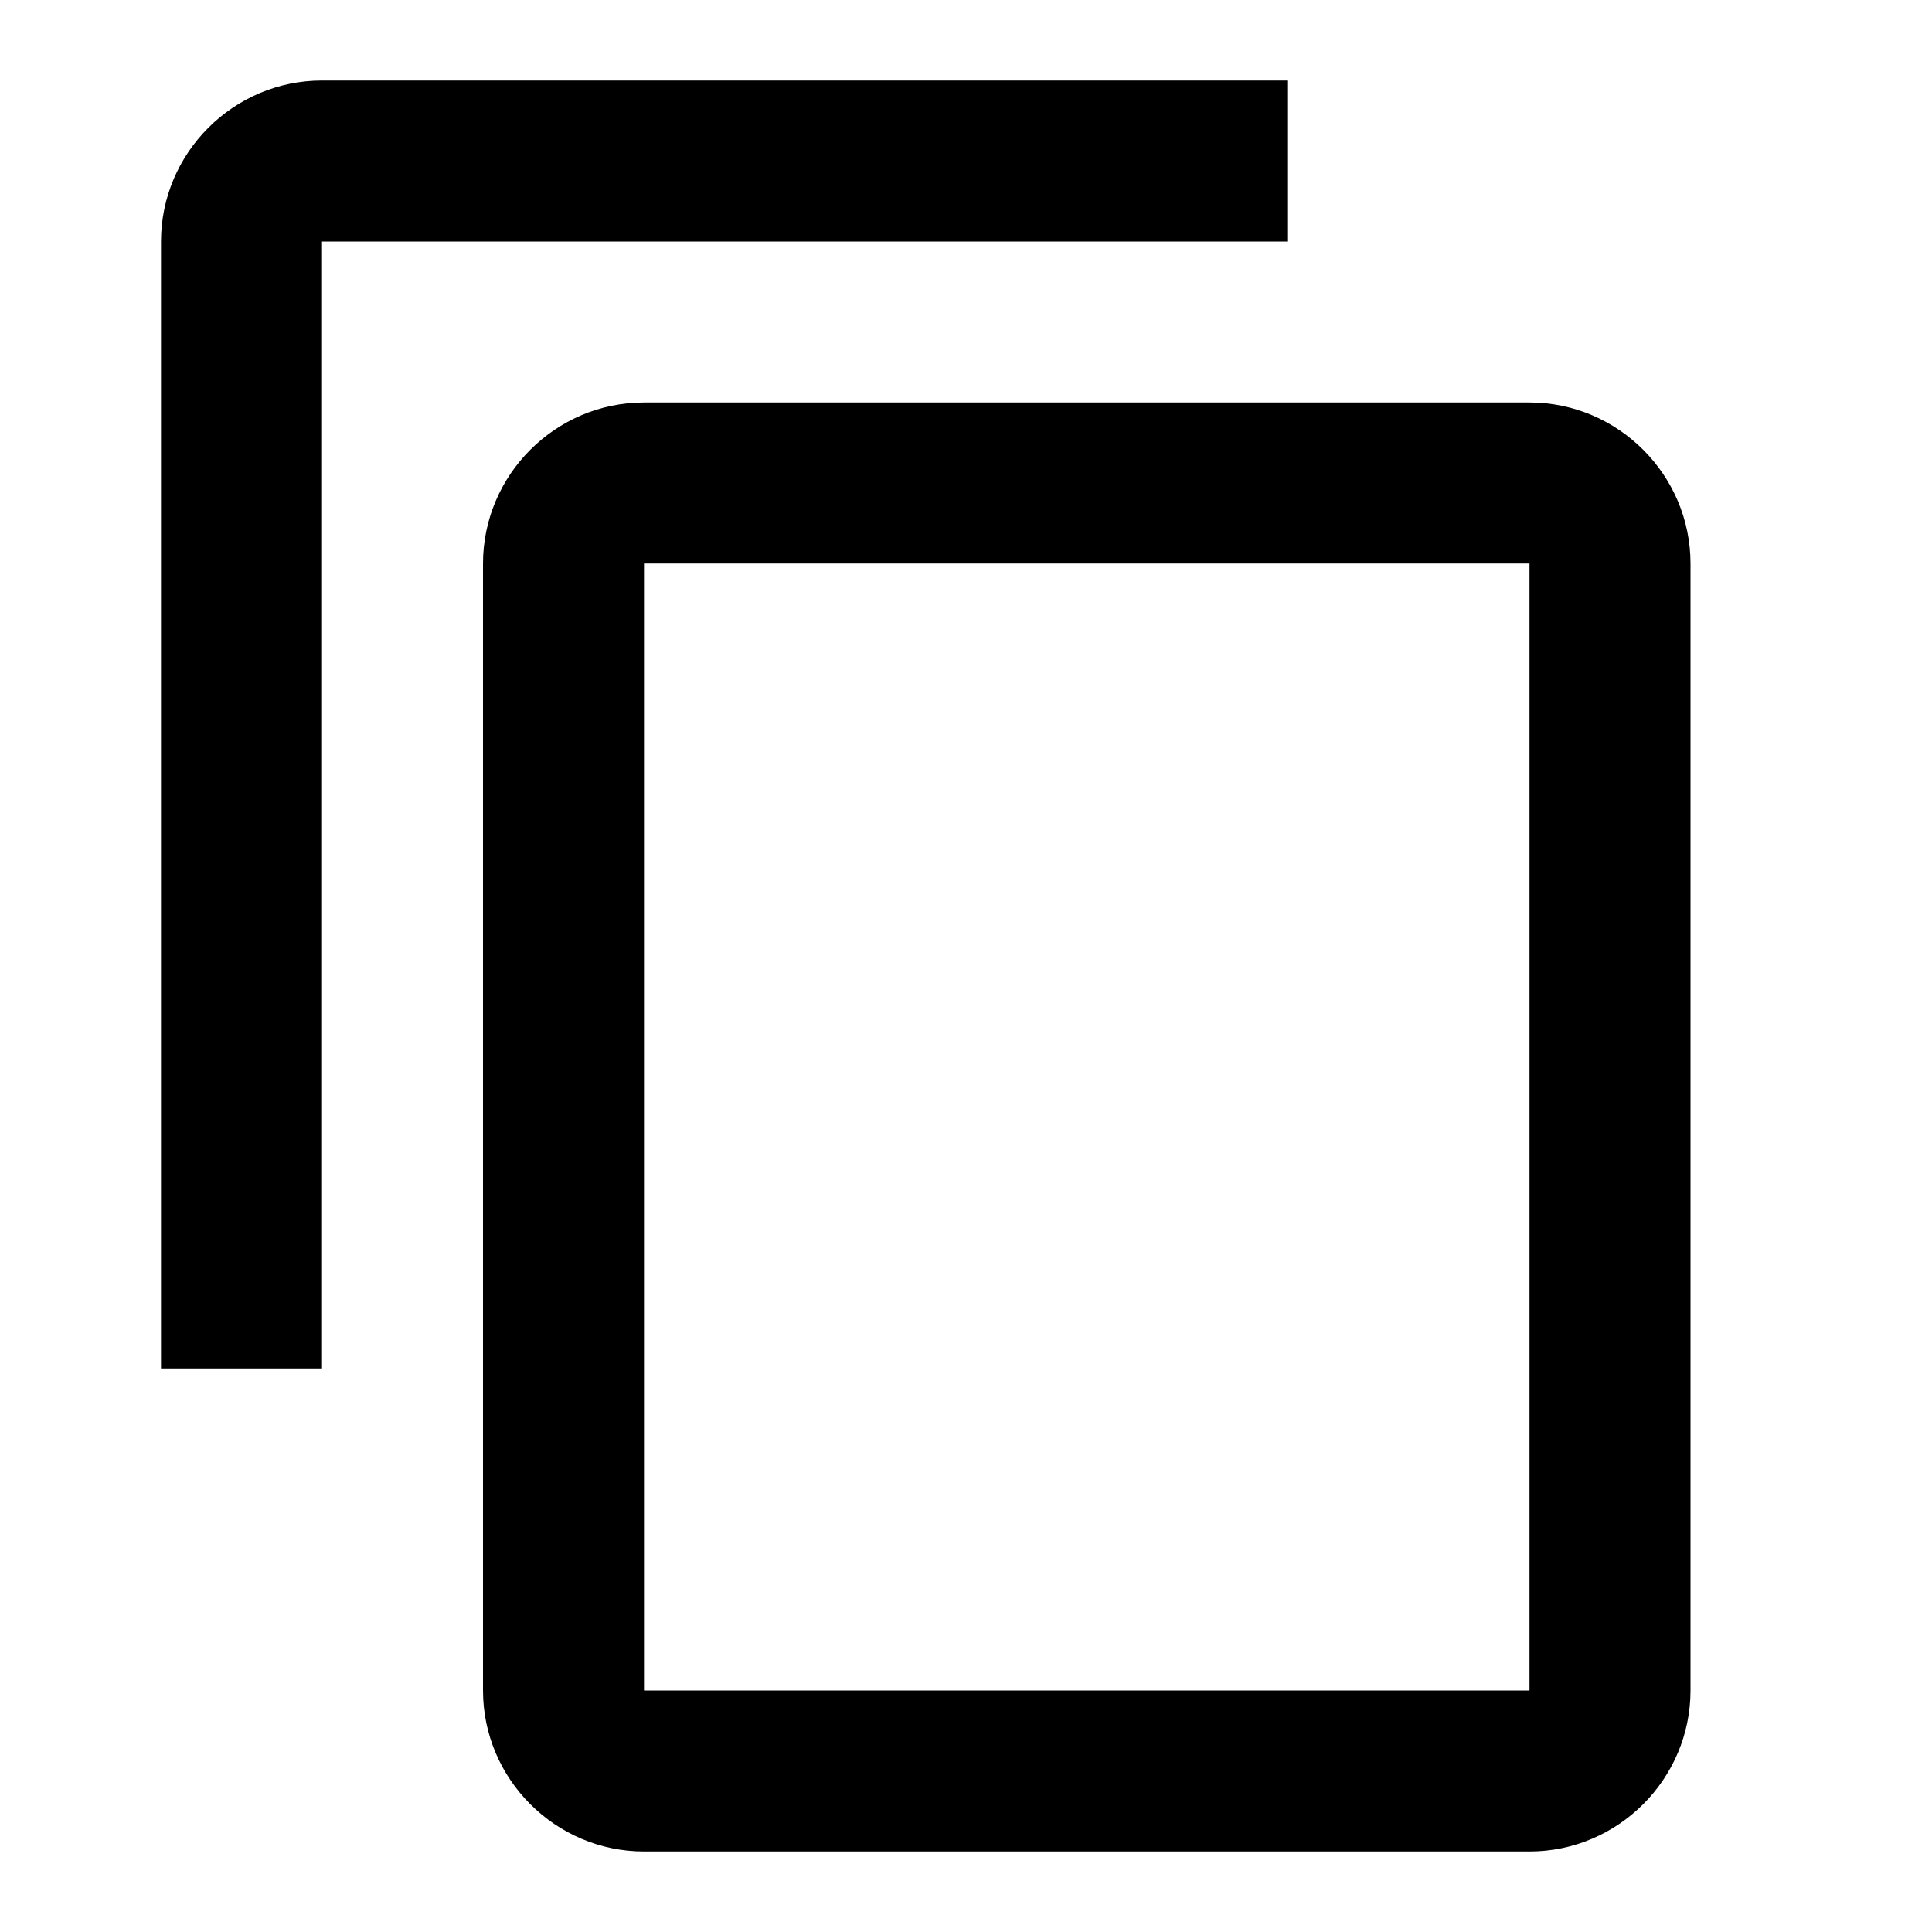
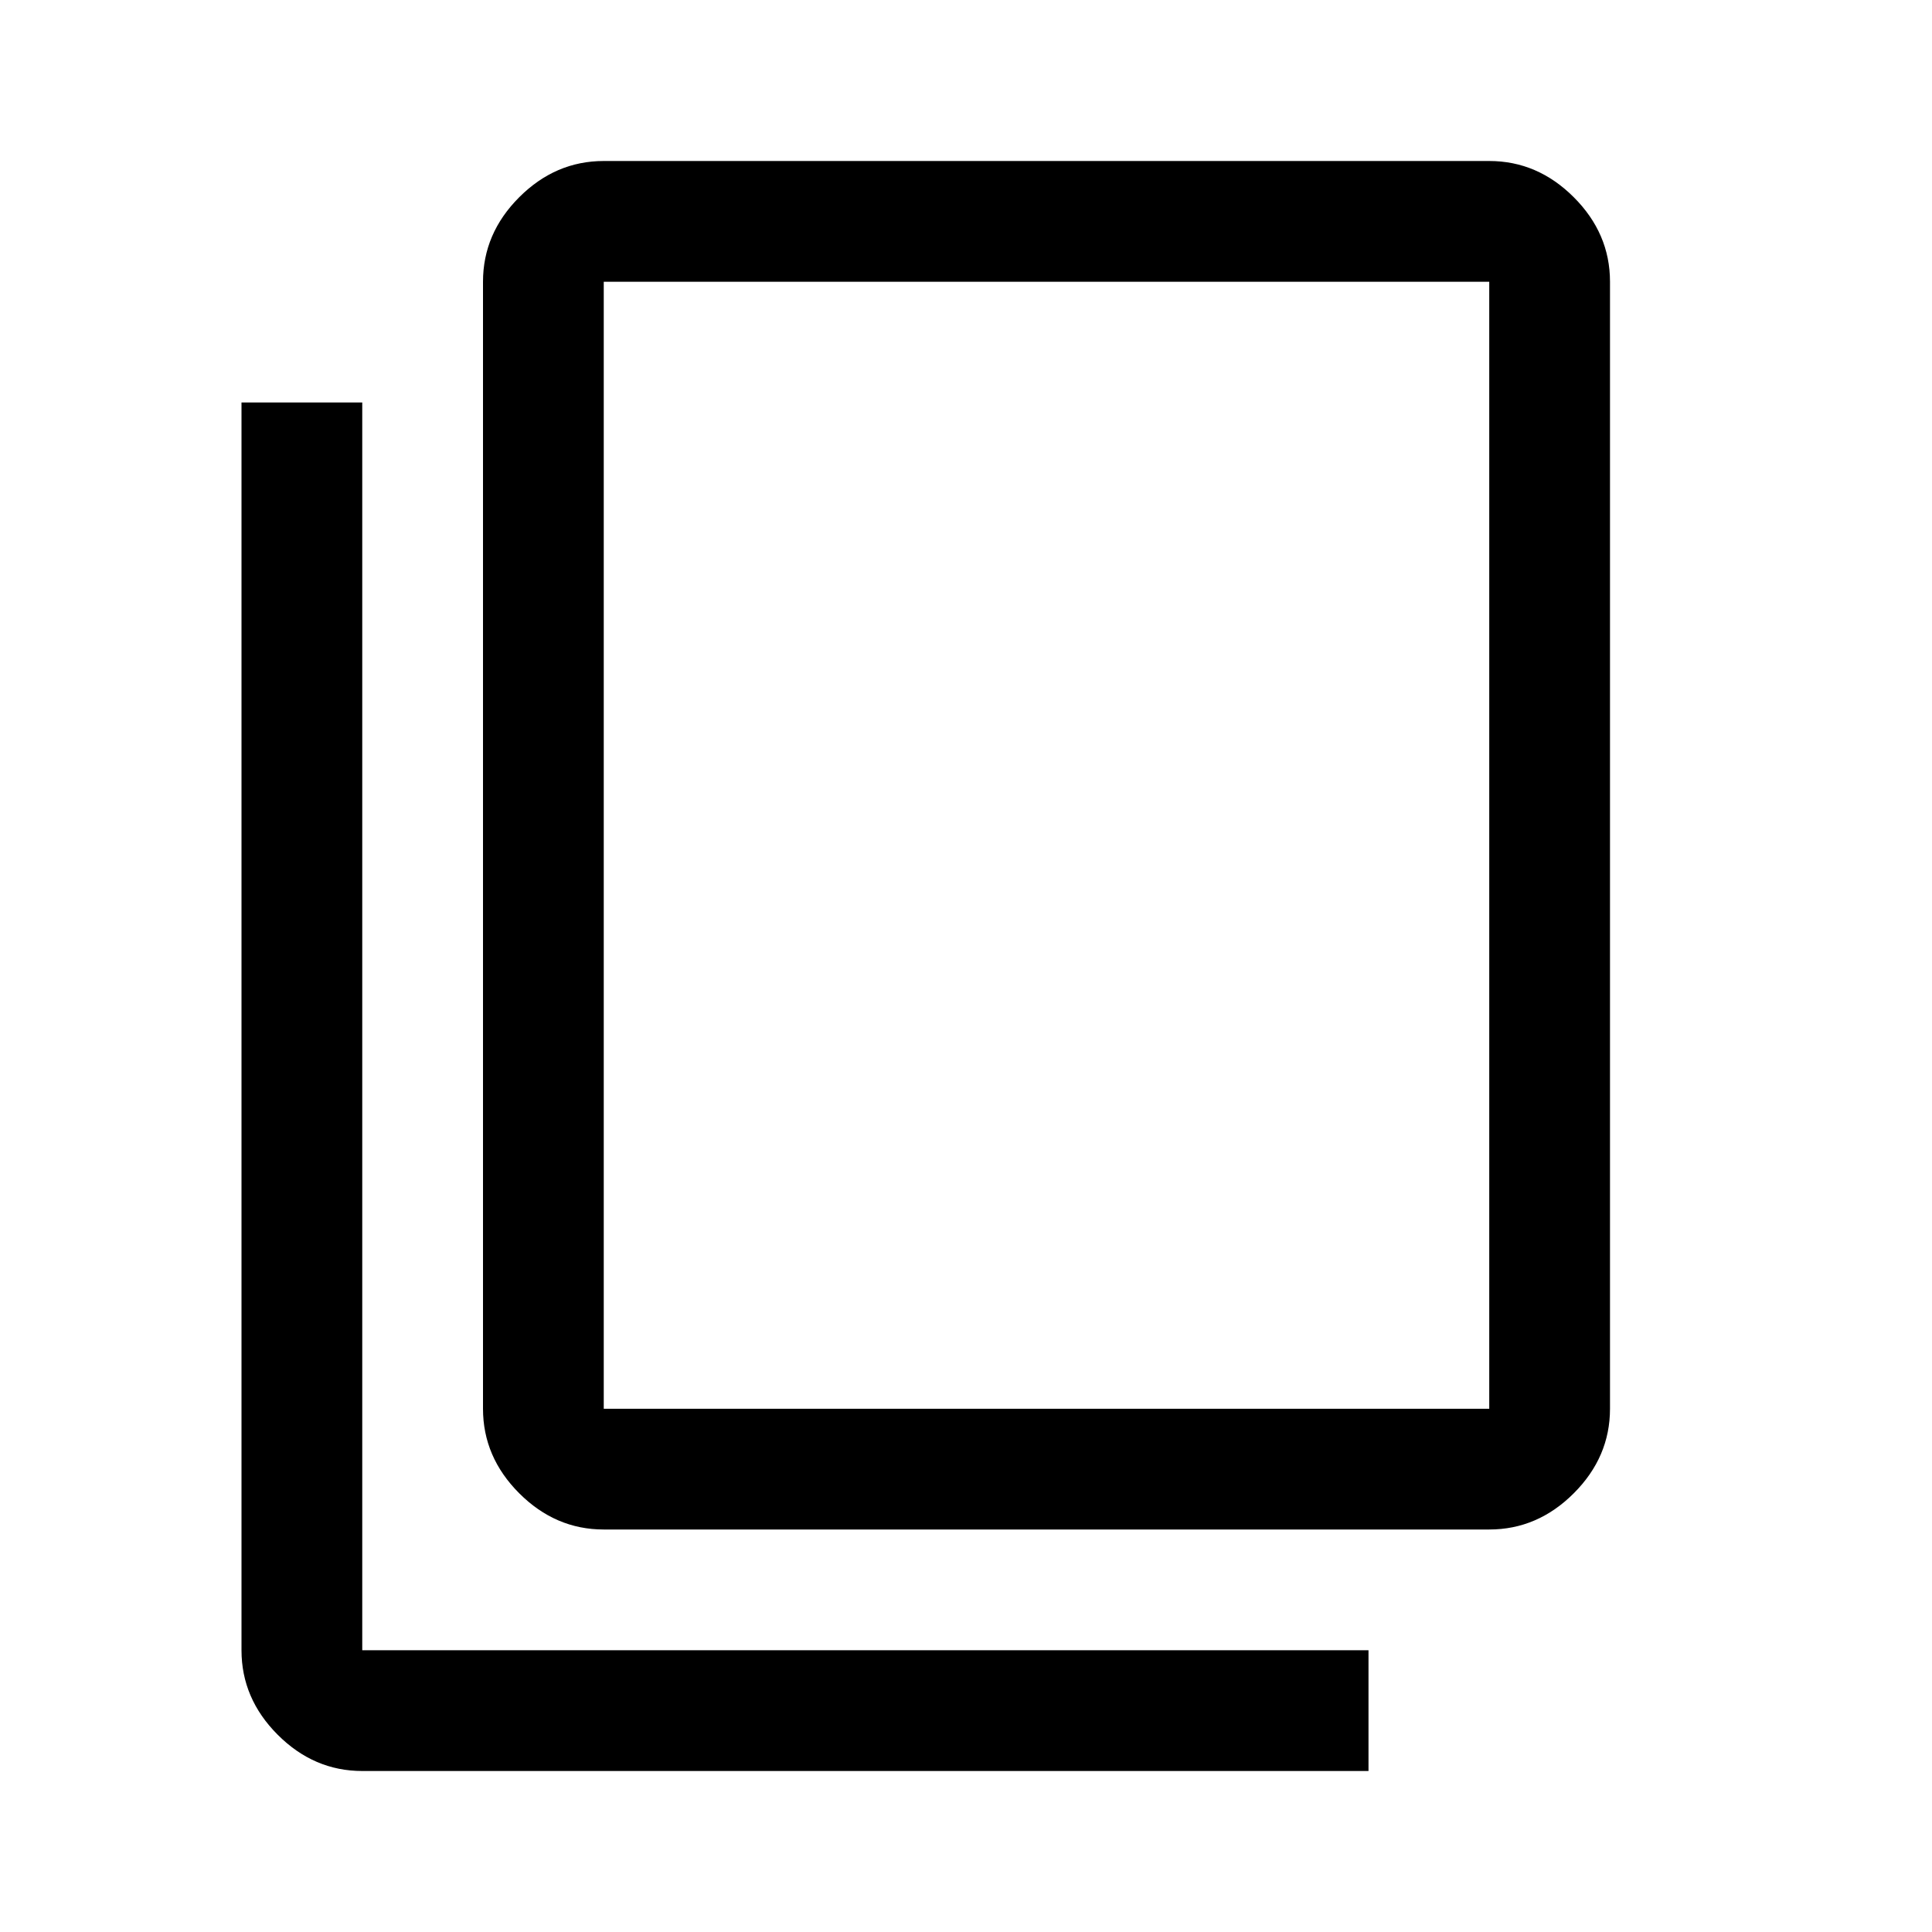
- <svg xmlns="http://www.w3.org/2000/svg" height="24px" viewBox="0 0 24 24" width="24px" fill="#000000">
-   <path d="M0 0h24v24H0V0z" fill="none" />
-   <path d="M16 1H4c-1.1 0-2 .9-2 2v14h2V3h12V1zm3 4H8c-1.1 0-2 .9-2 2v14c0 1.1.9 2 2 2h11c1.1 0 2-.9 2-2V7c0-1.1-.9-2-2-2zm0 16H8V7h11v14z" />
+ <svg xmlns="http://www.w3.org/2000/svg" height="48px" viewBox="0 -960 960 960" width="48px" fill="#000">
+   <path d="M300-200q-24 0-42-18t-18-42v-560q0-24 18-42t42-18h440q24 0 42 18t18 42v560q0 24-18 42t-42 18H300Zm0-60h440v-560H300v560ZM180-80q-24 0-42-18t-18-42v-620h60v620h500v60H180Zm120-180v-560 560Z" />
</svg>
